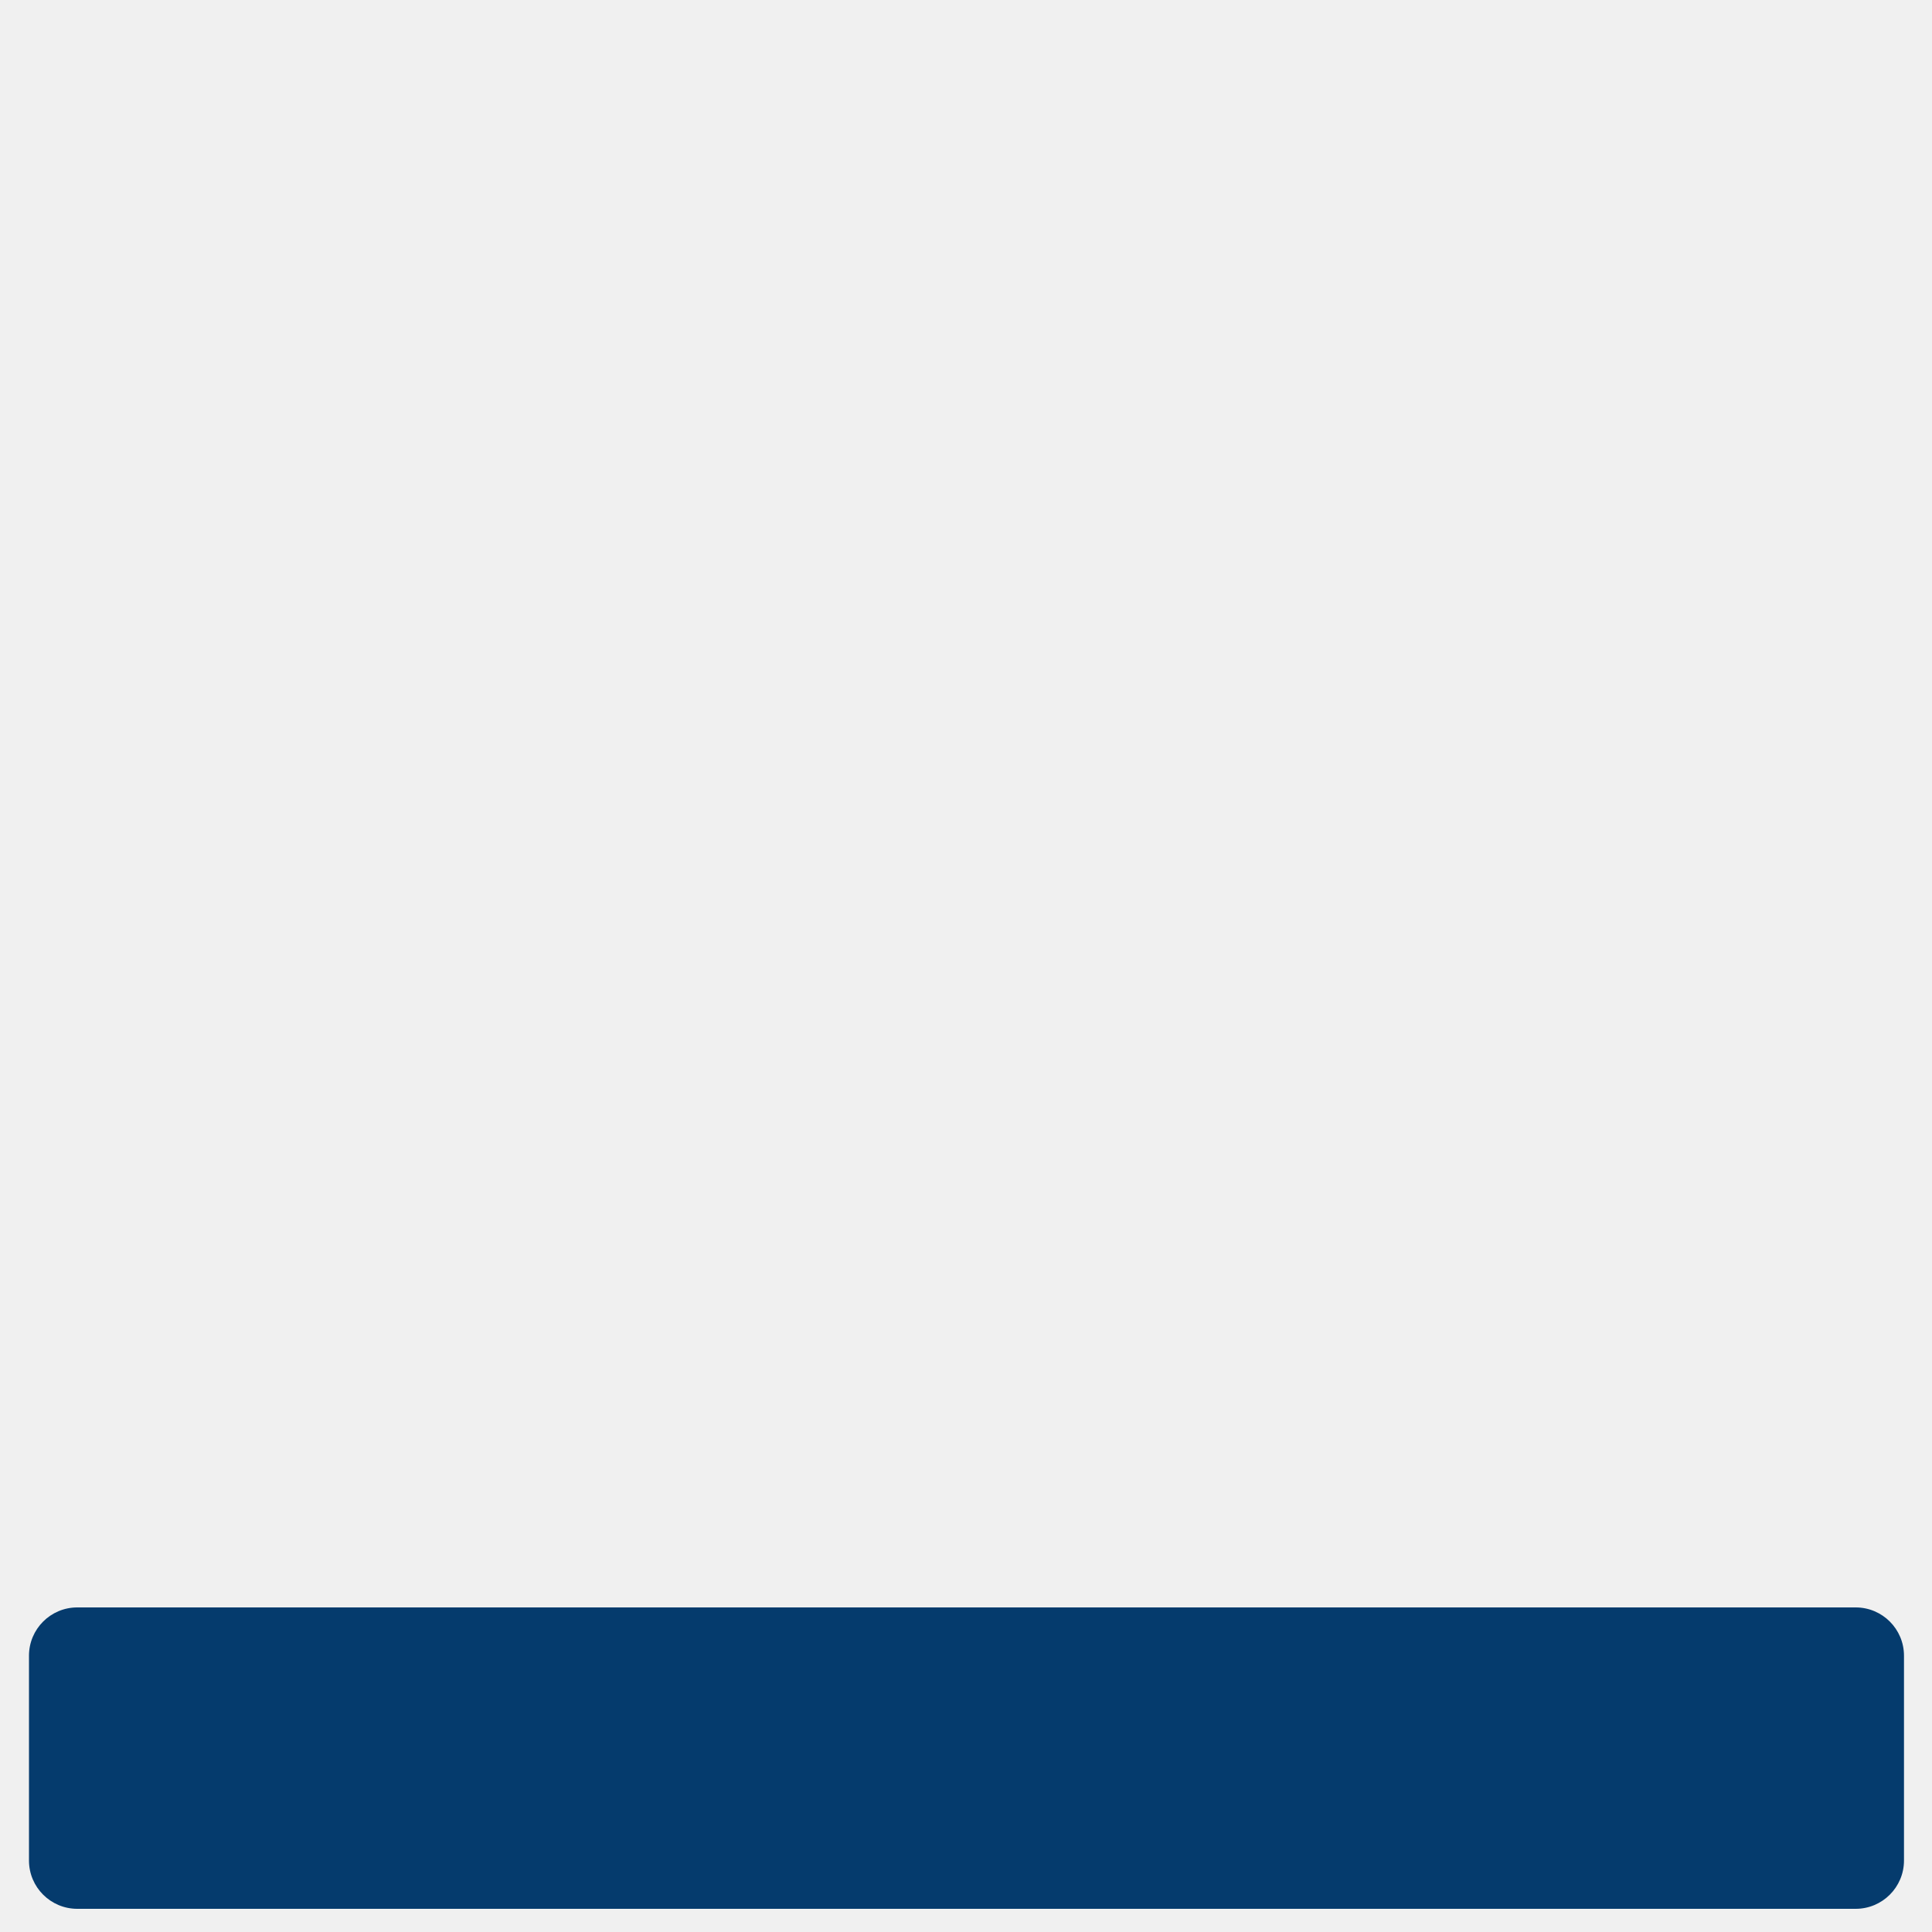
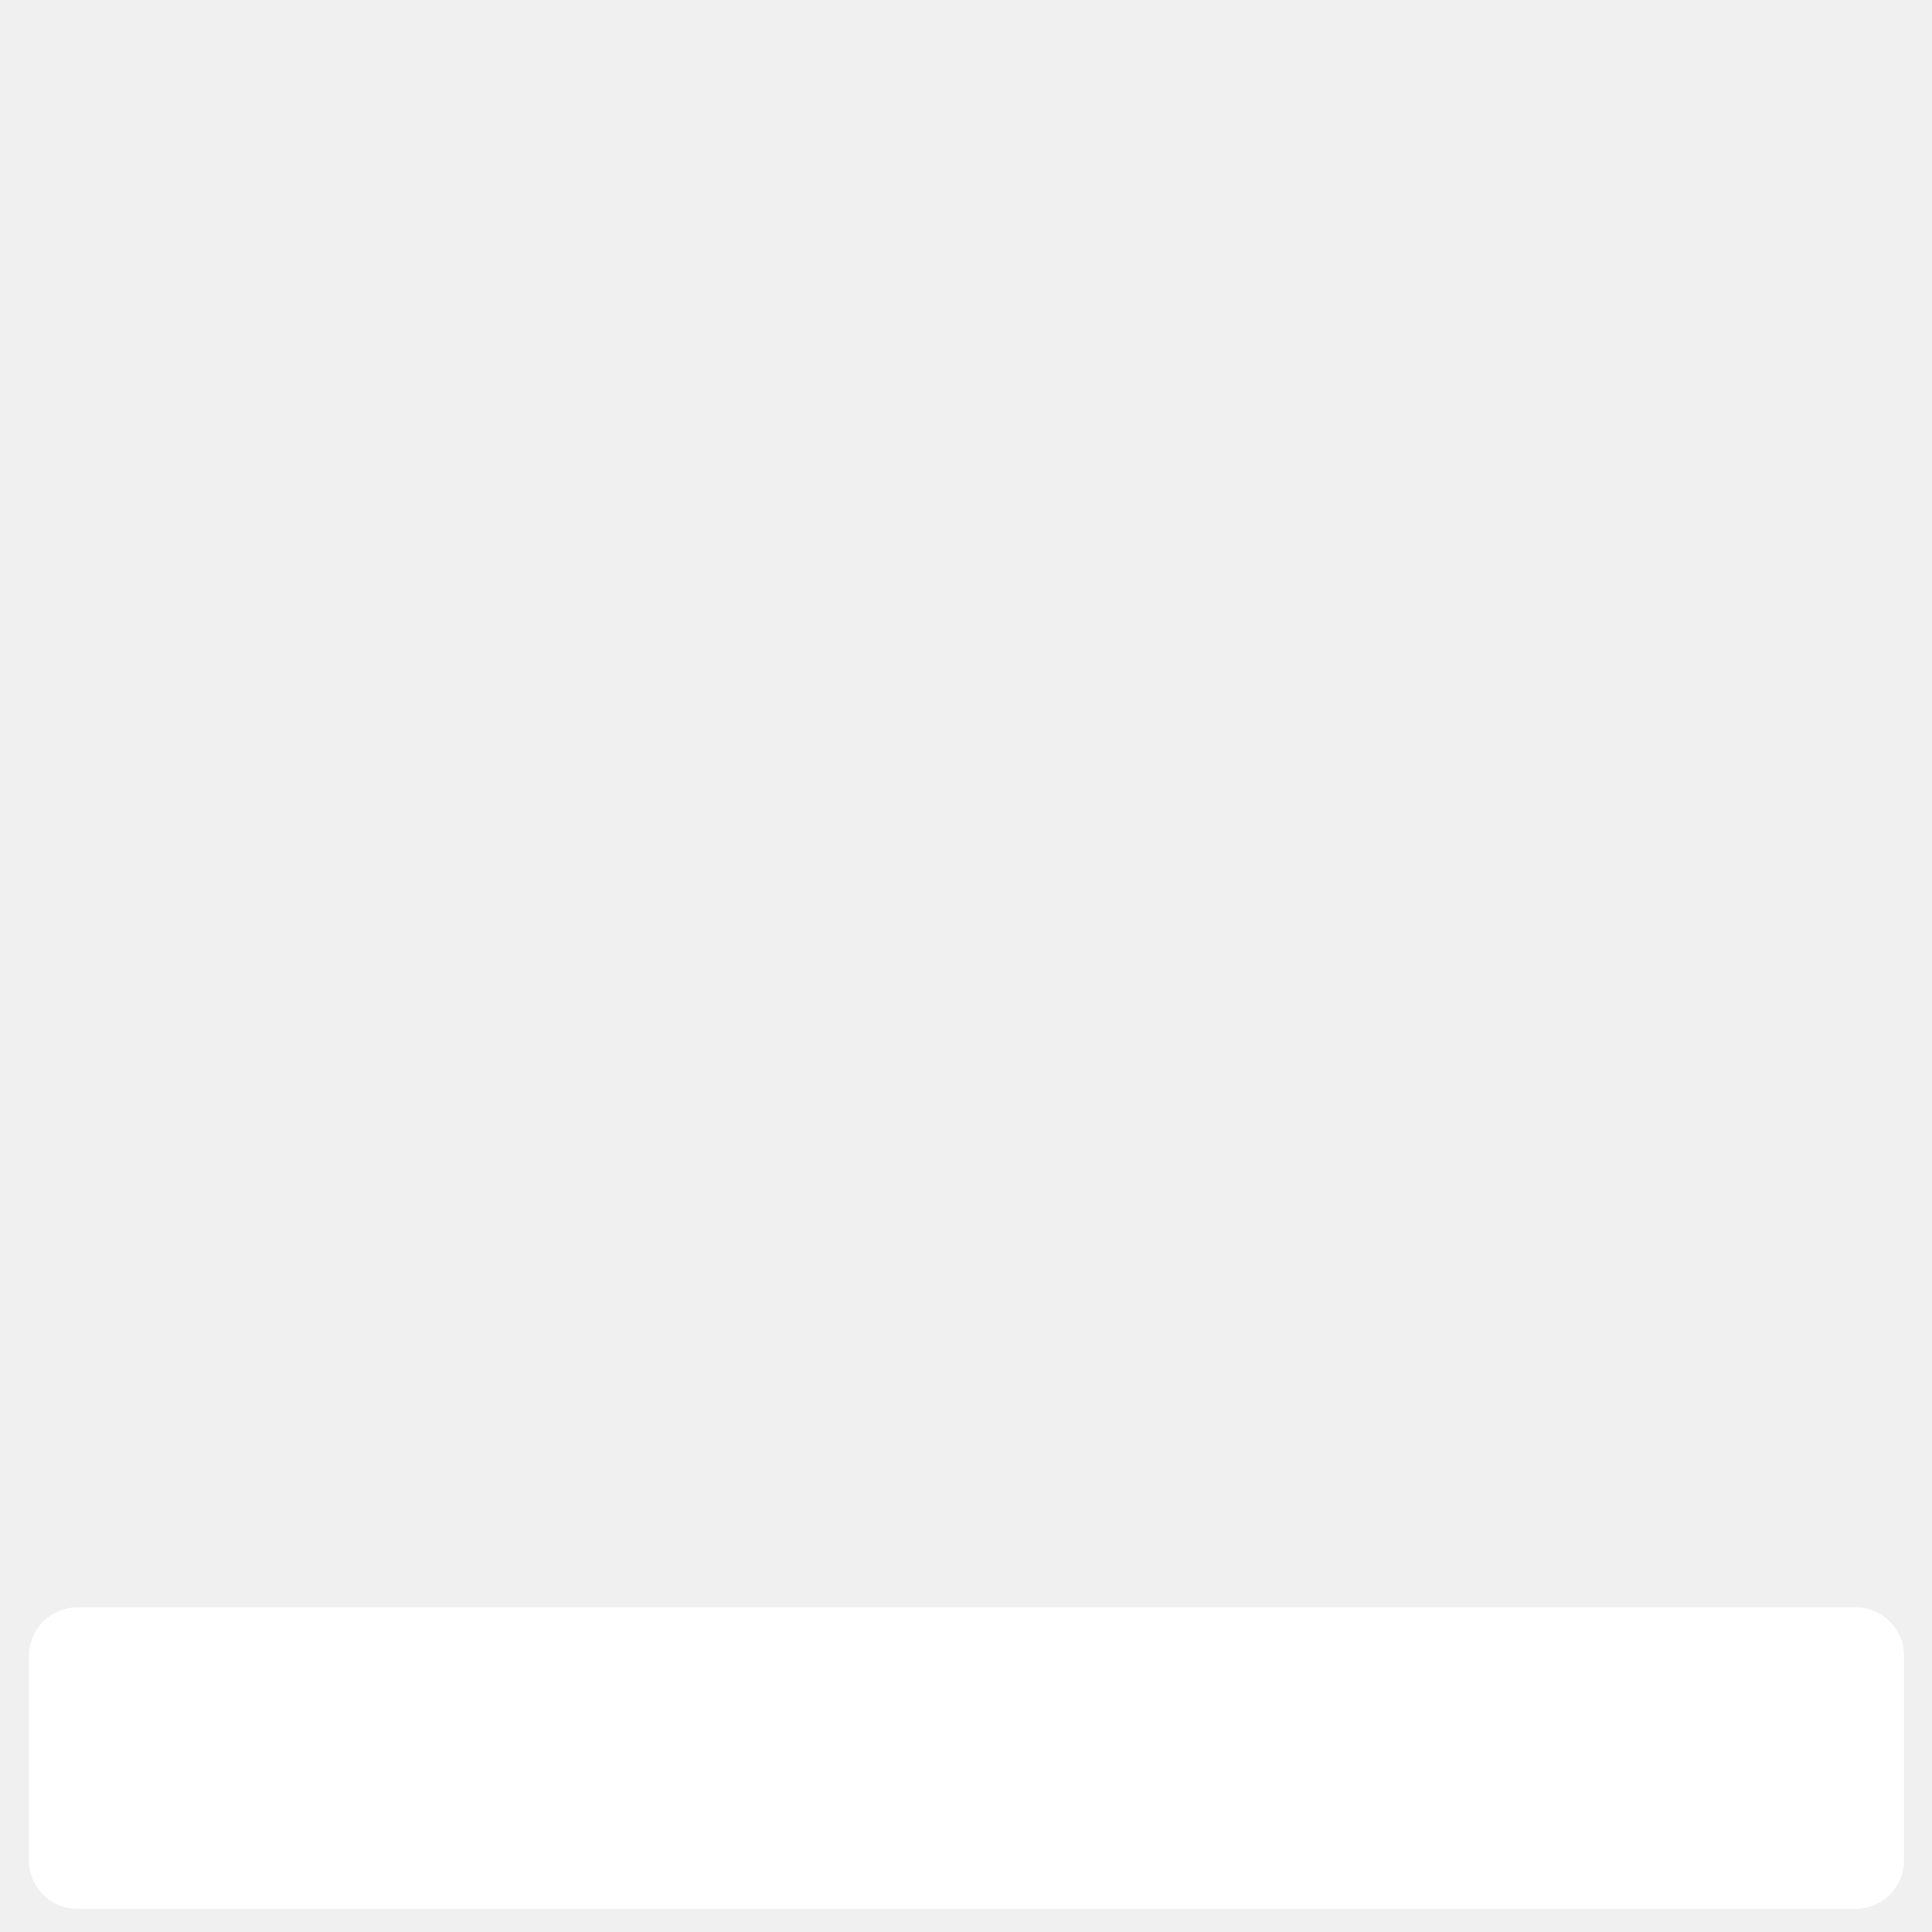
<svg xmlns="http://www.w3.org/2000/svg" width="256" height="256" viewBox="0 0 2000 2000">
  <defs>
    <style>
      .cls-1 {
-         fill: #053b6d;
+         fill: #fff;
      }
    </style>
  </defs>
  <rect id="Rounded_Rectangle_1" data-name="Rounded Rectangle 1" class="cls-1" x="30" y="1664" width="1941" height="312" rx="50" ry="50" />
</svg>
